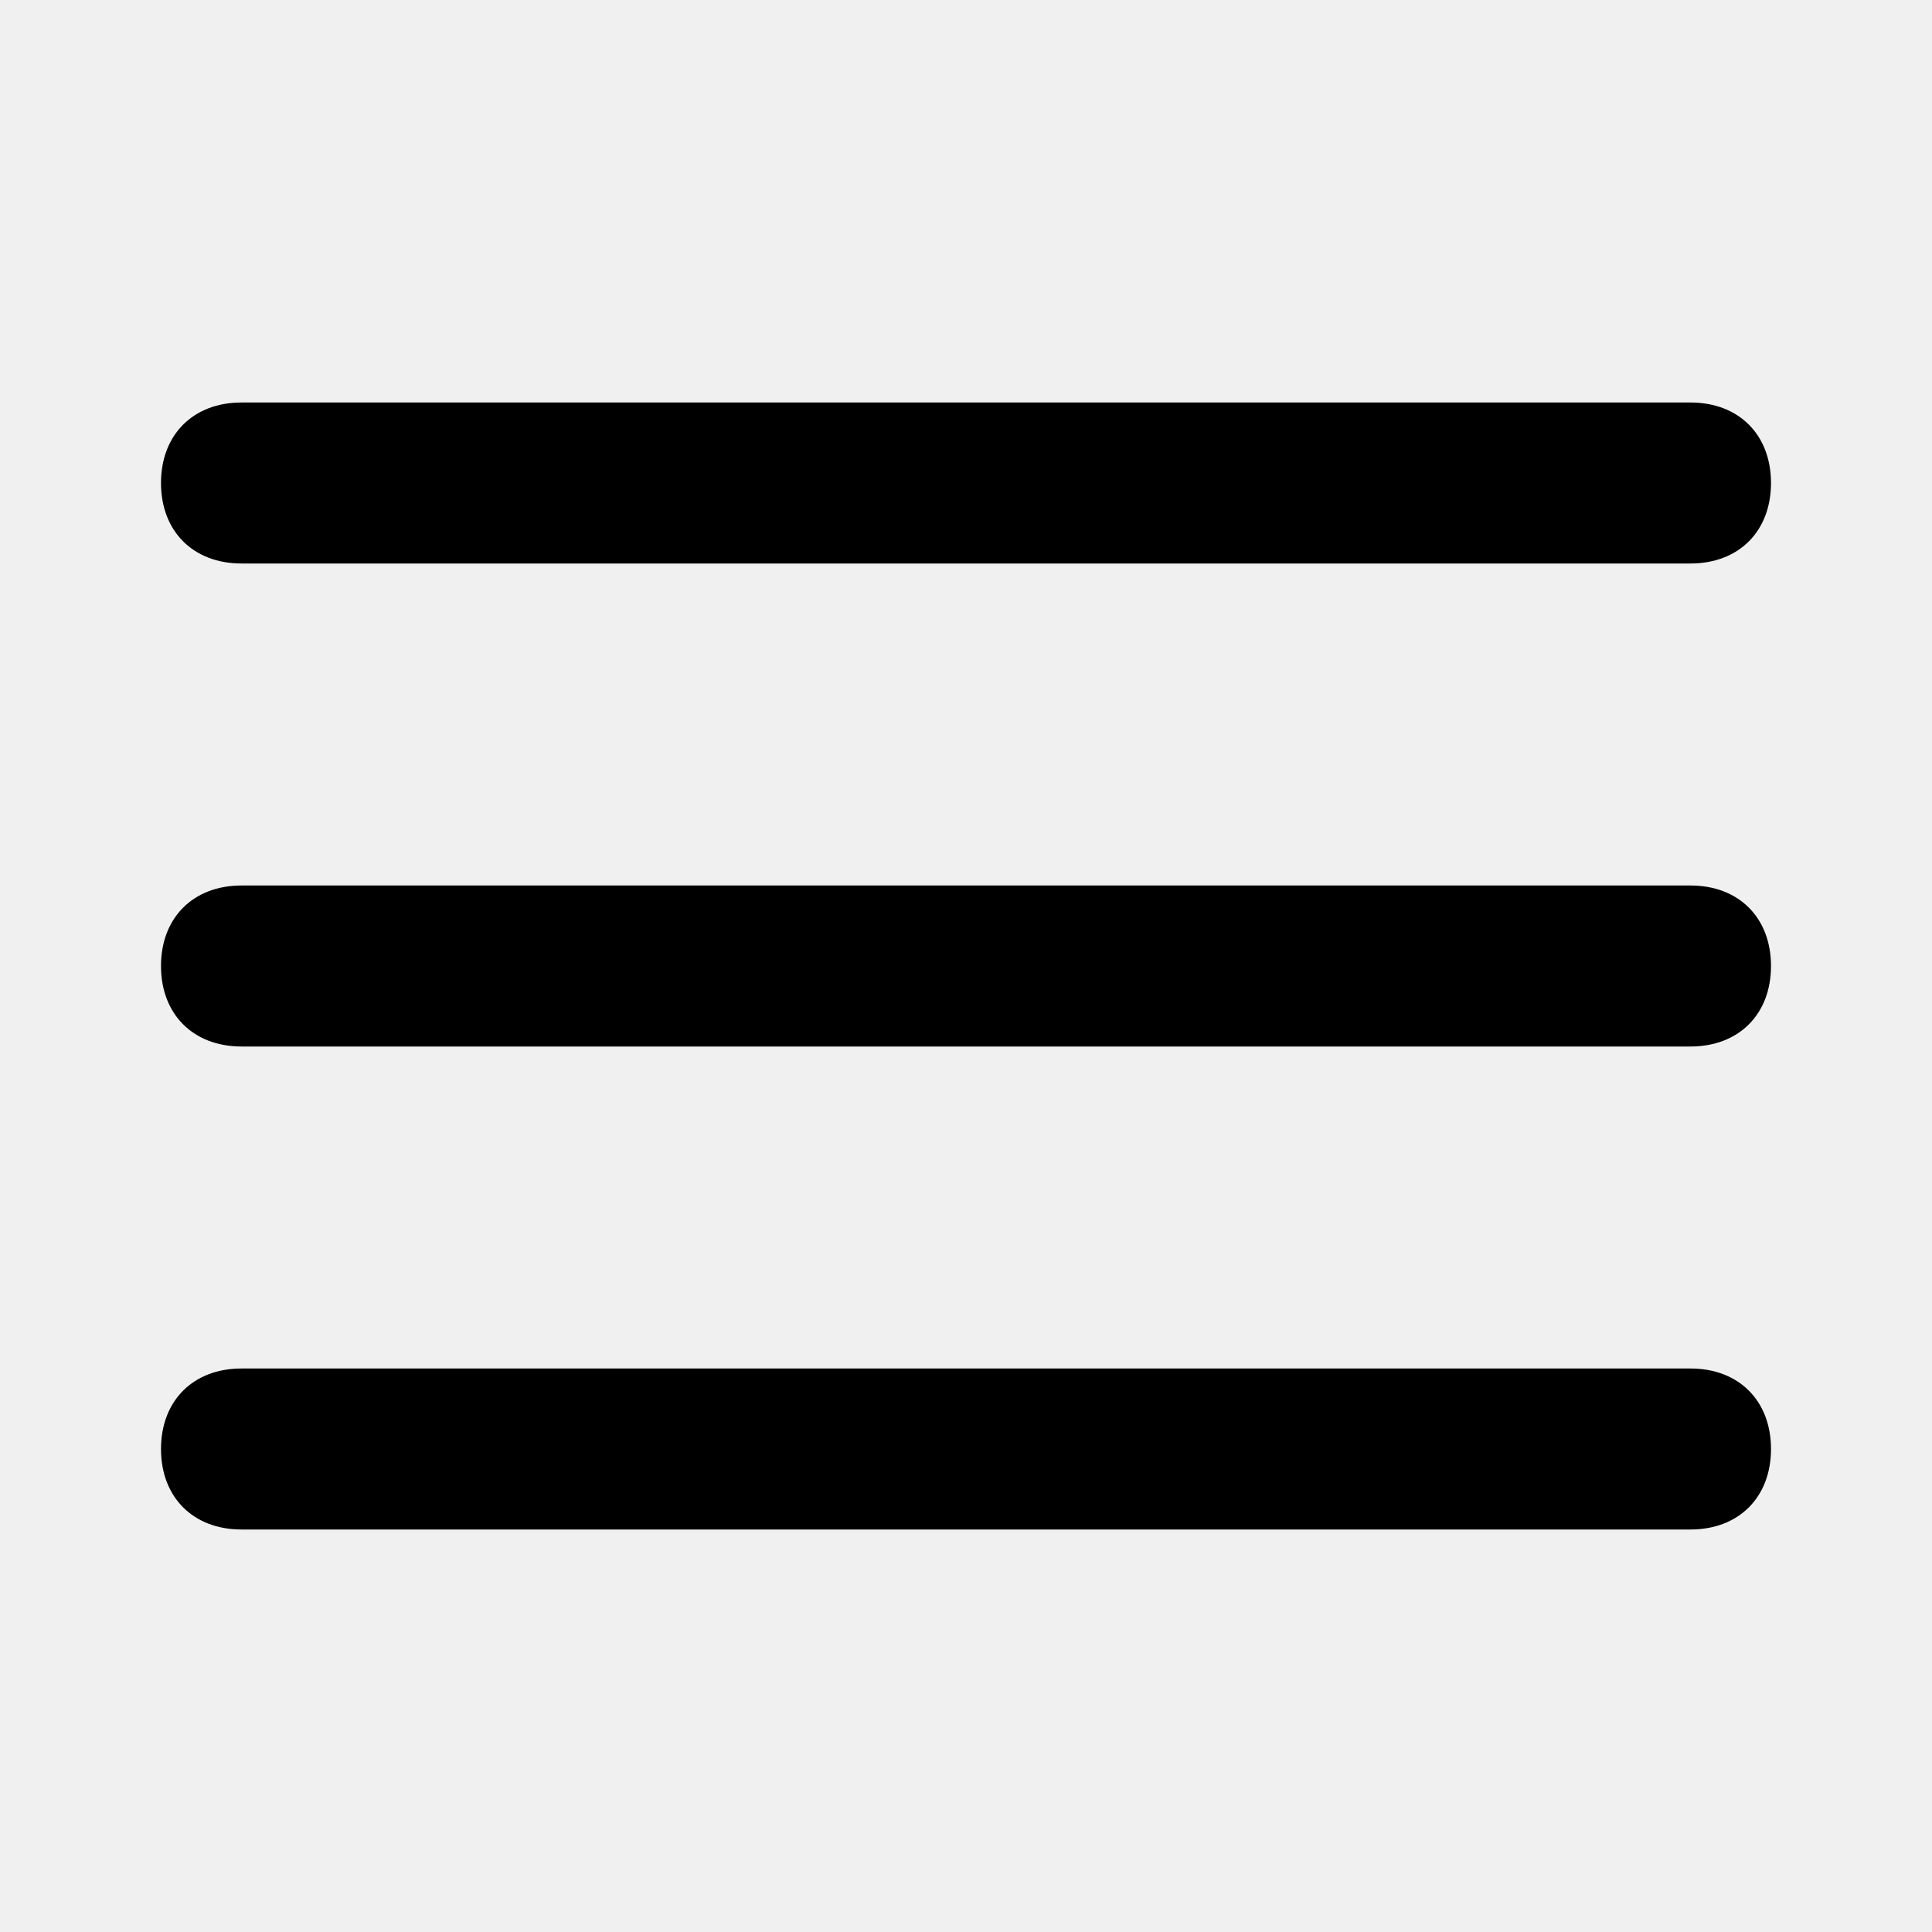
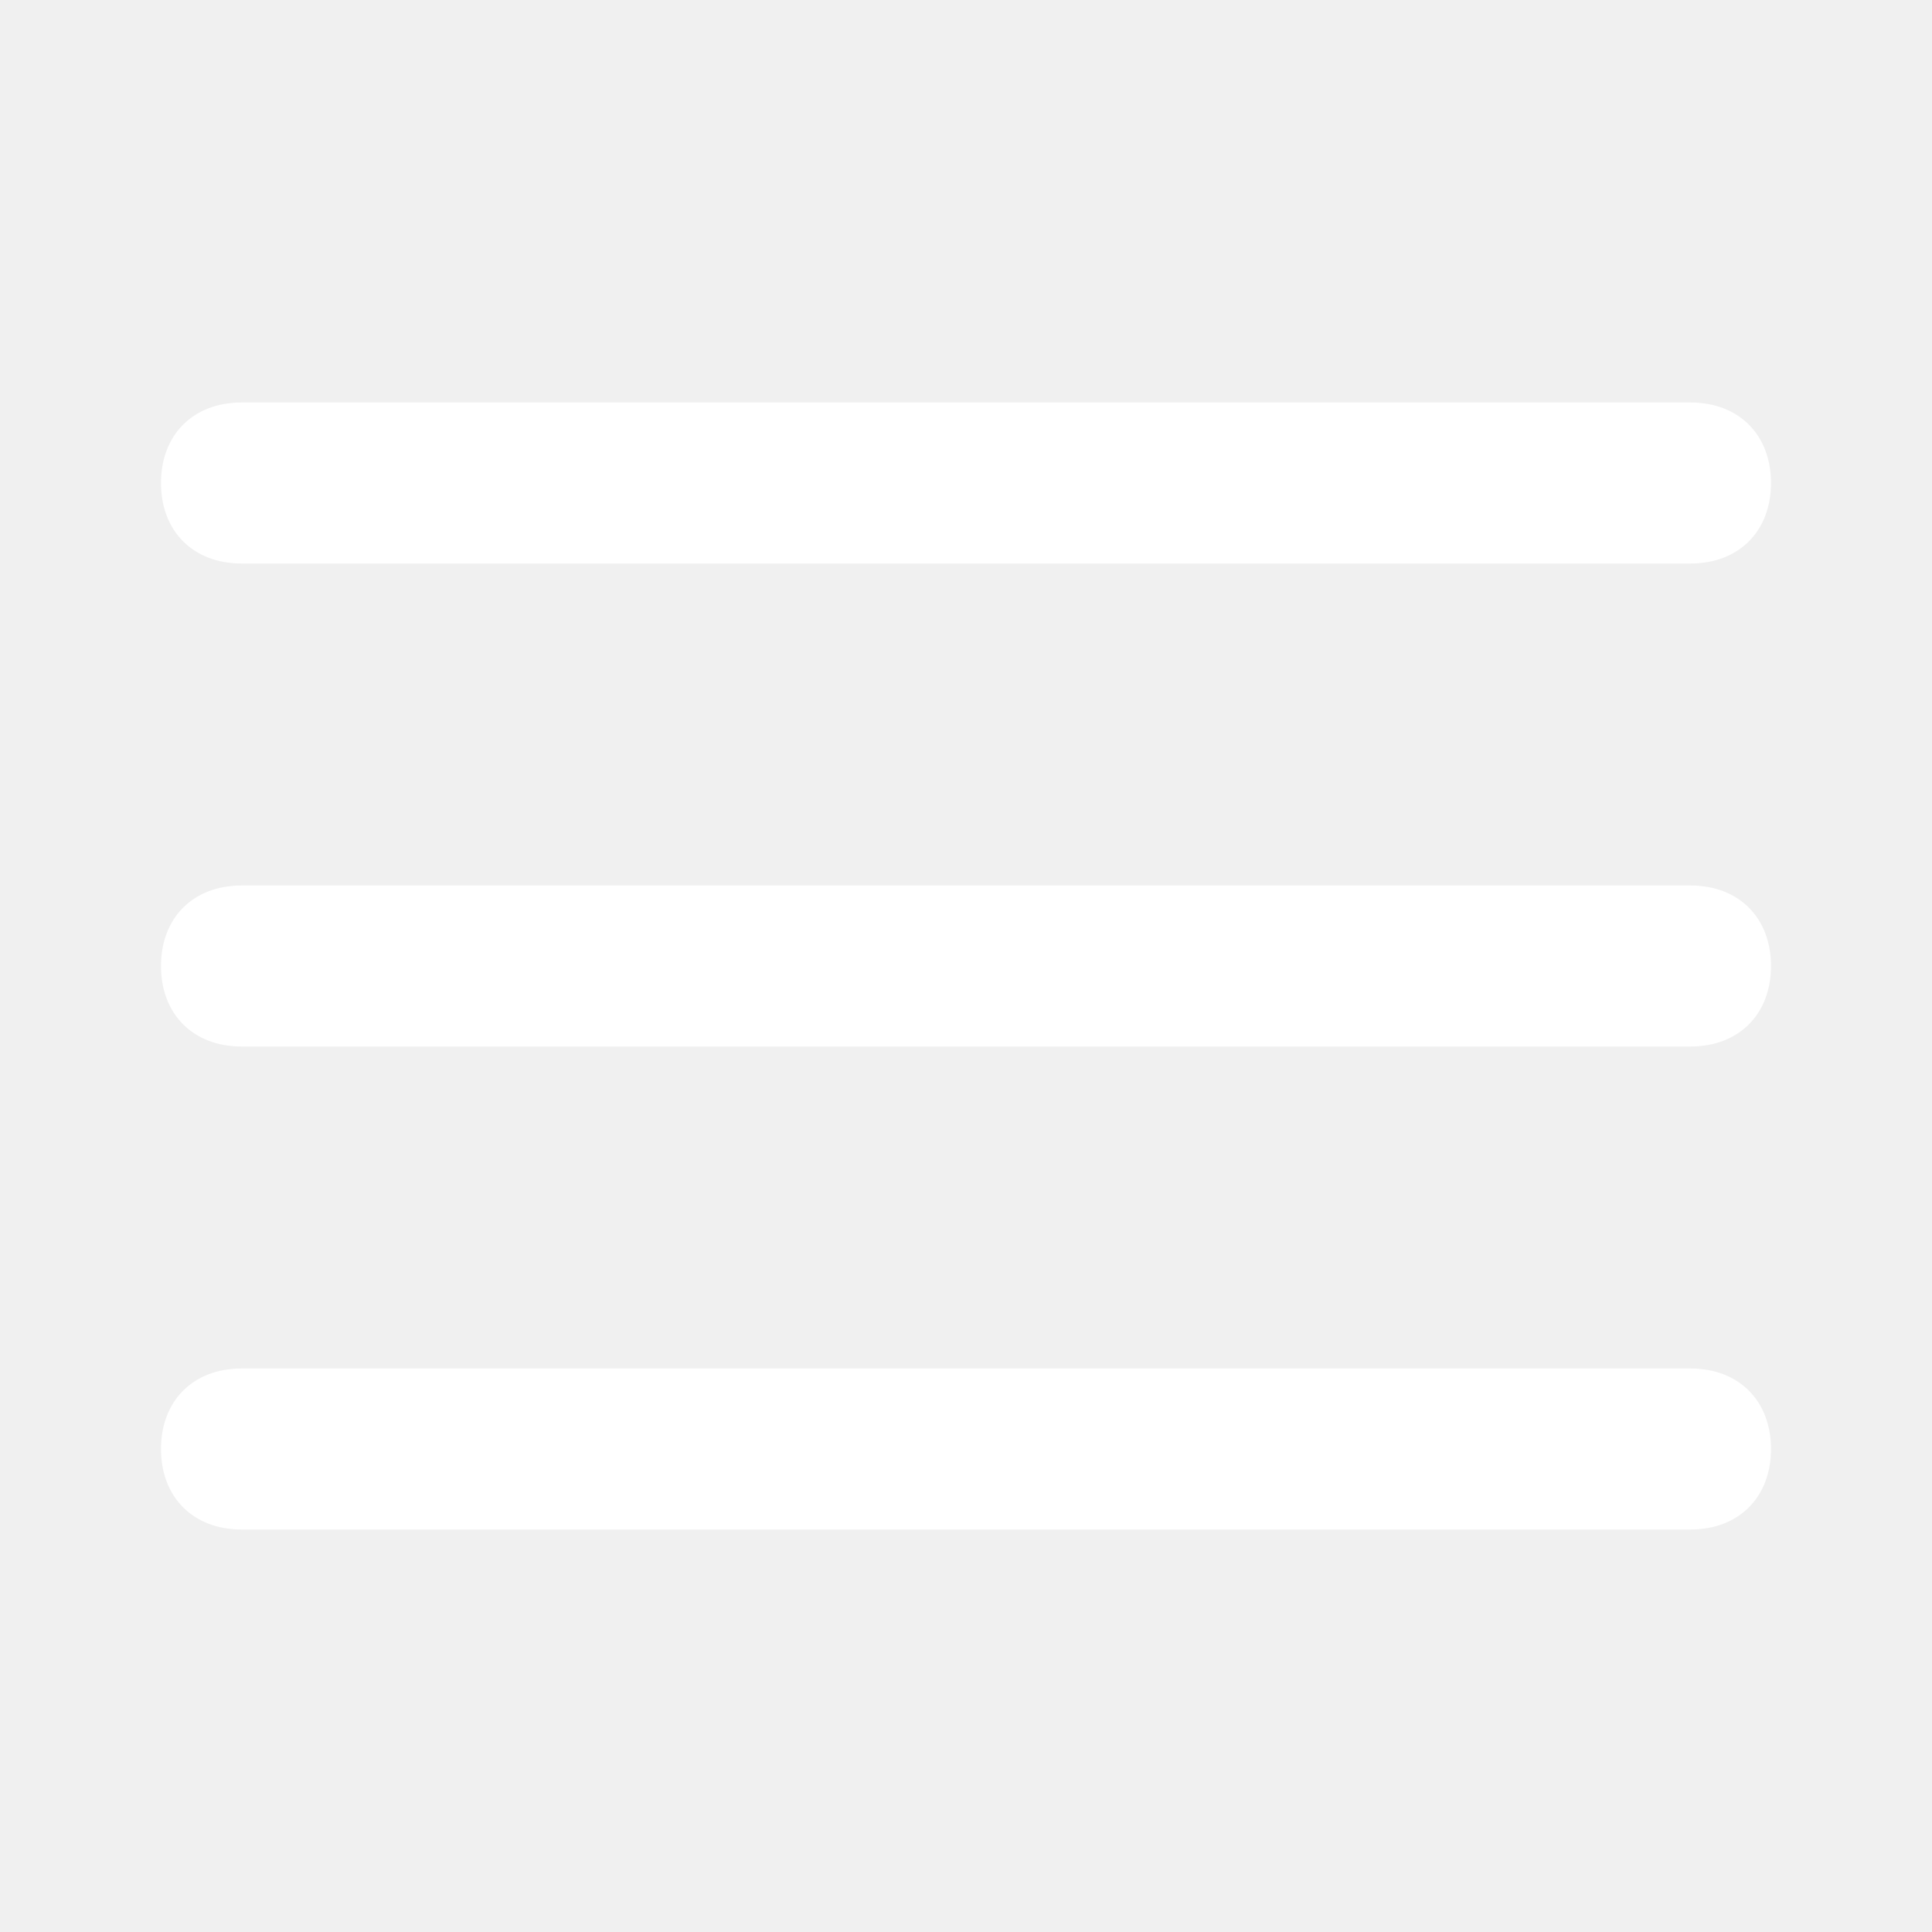
- <svg xmlns="http://www.w3.org/2000/svg" version="1.1" id="Layer_1" x="0px" y="0px" viewBox="0 0 24 24" style="enable-background:new 0 0 24 24;" xml:space="preserve">
+ <svg xmlns="http://www.w3.org/2000/svg" version="1.1" id="Layer_1" x="0px" y="0px" viewBox="0 0 24 24" fill="#fff" style="enable-background:new 0 0 24 24;" xml:space="preserve">
  <path d="M21,13H3c-0.6,0-1-0.4-1-1s0.4-1,1-1h18c0.6,0,1,0.4,1,1S21.6,13,21,13z" />
  <path d="M21,7H3C2.4,7,2,6.6,2,6s0.4-1,1-1h18c0.6,0,1,0.4,1,1S21.6,7,21,7z" />
  <path d="M21,19H3c-0.6,0-1-0.4-1-1s0.4-1,1-1h18c0.6,0,1,0.4,1,1S21.6,19,21,19z" />
</svg>
